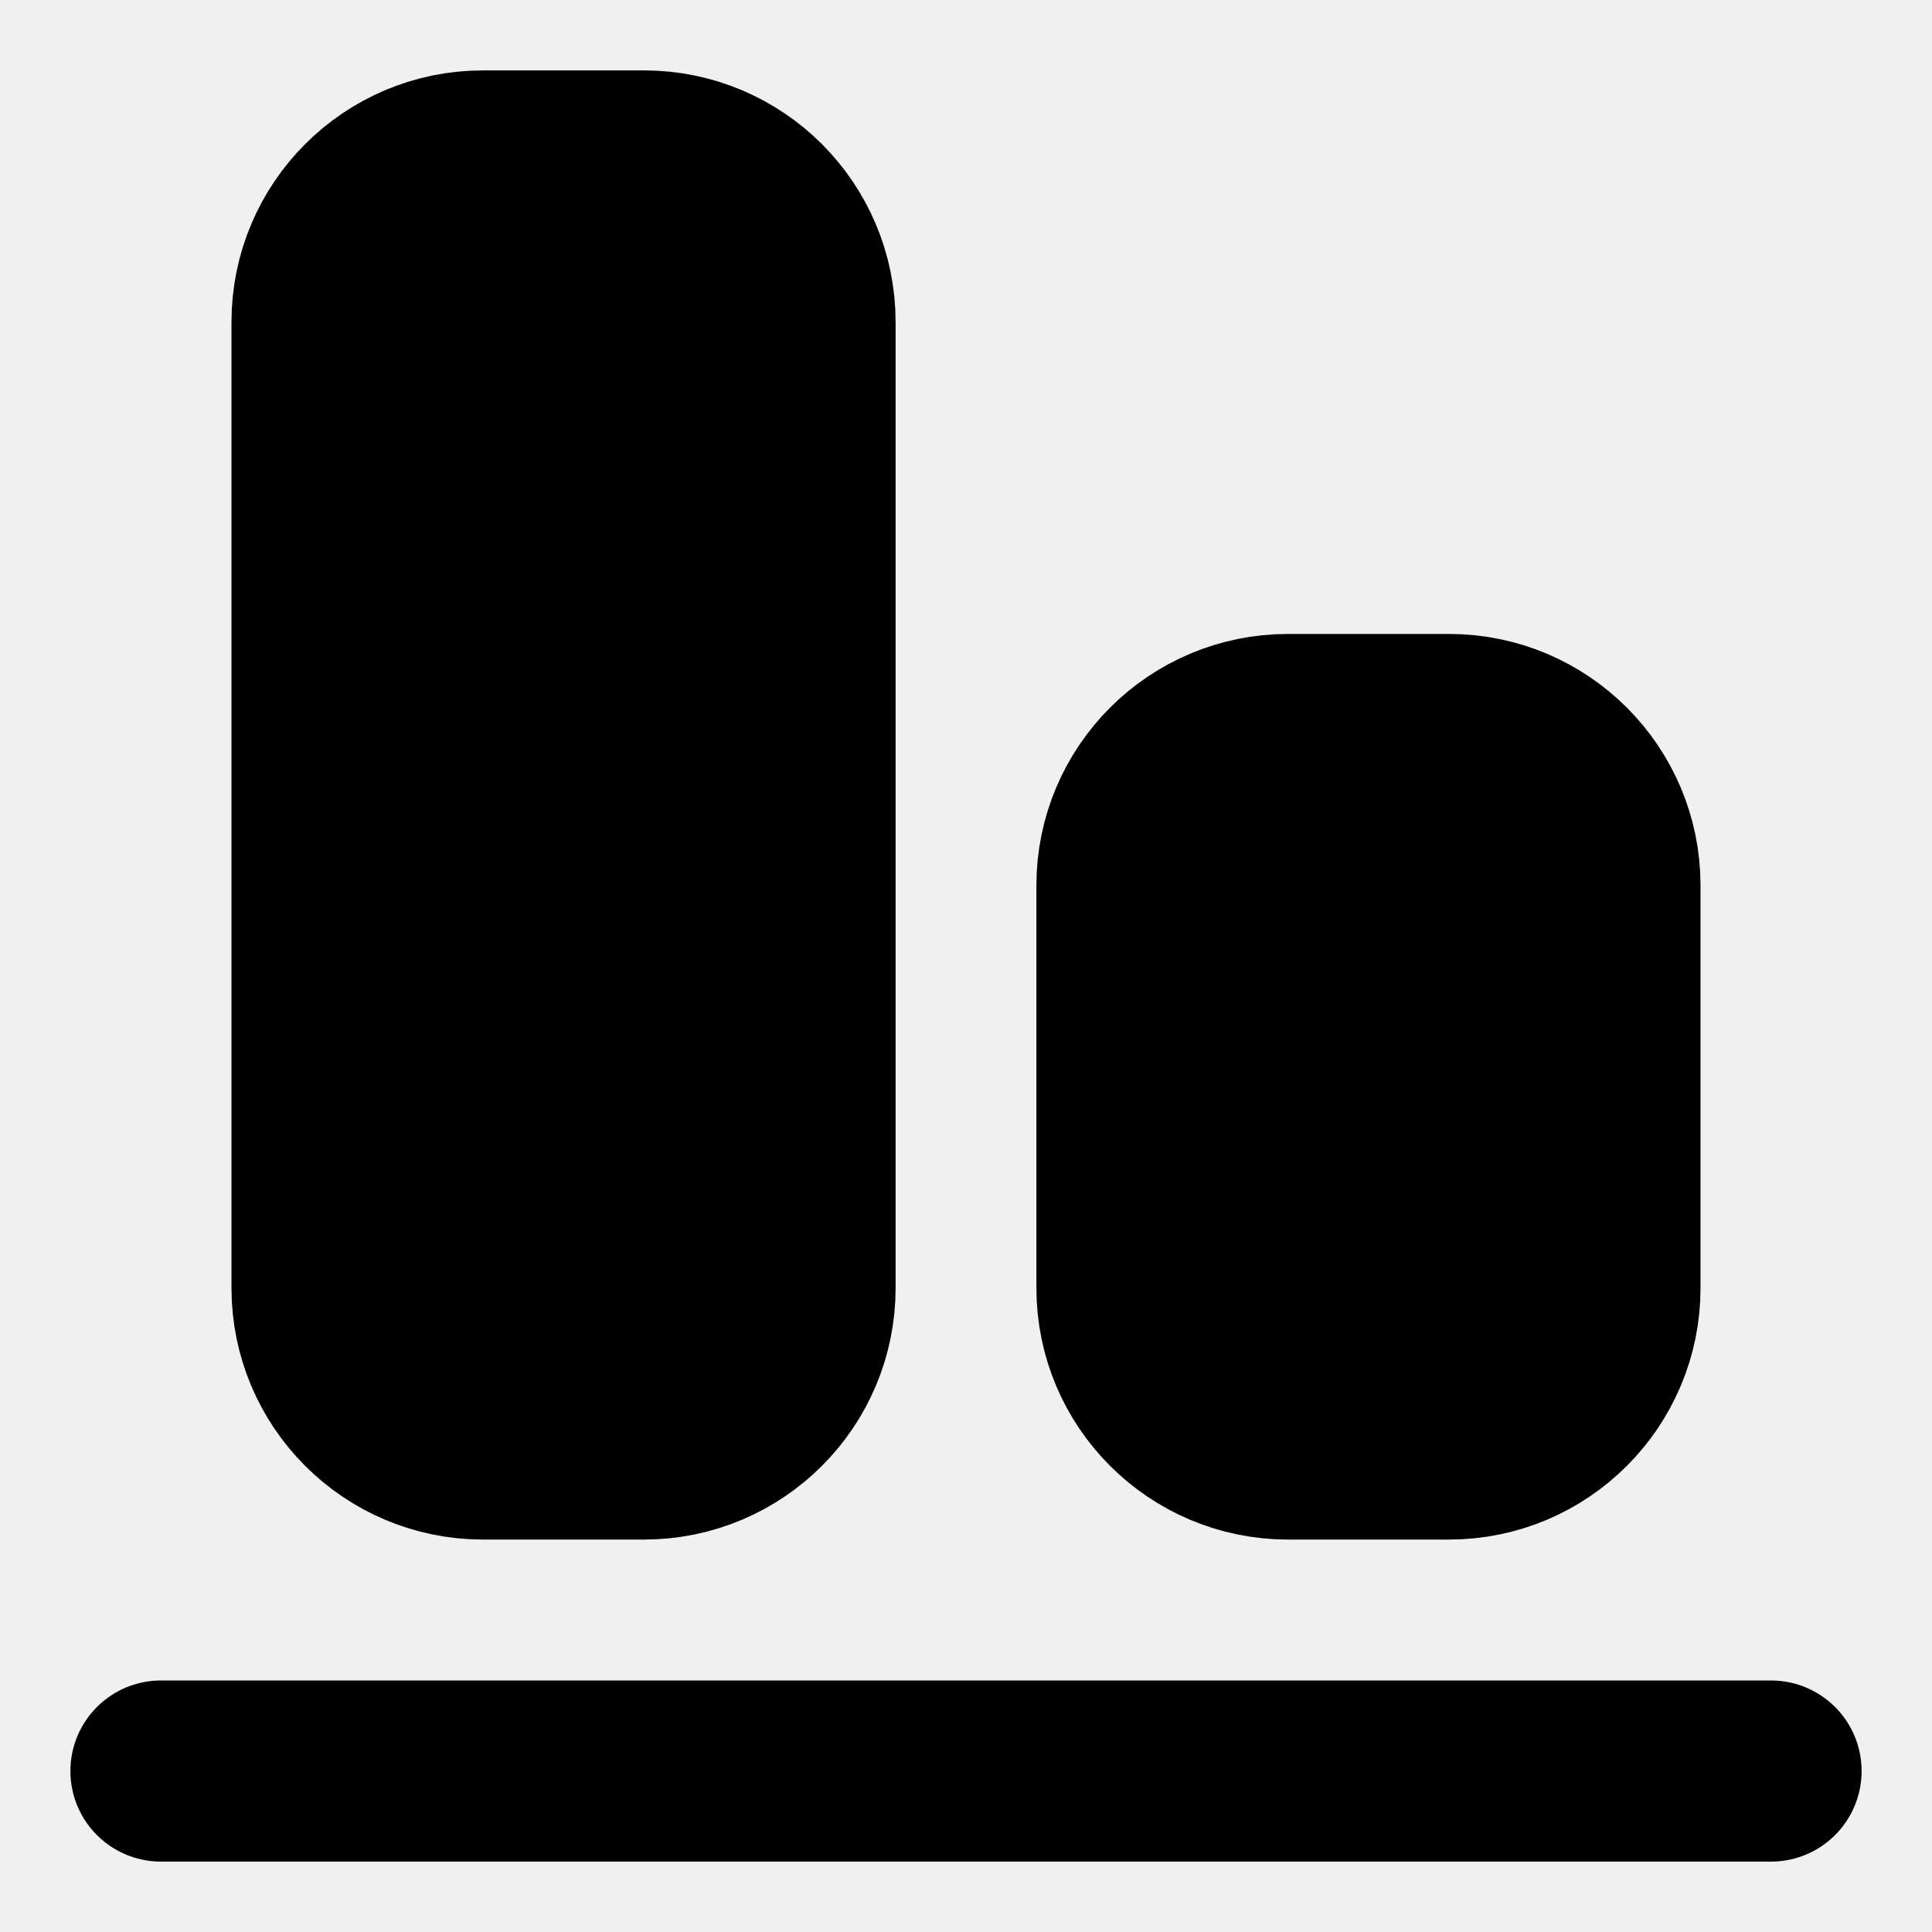
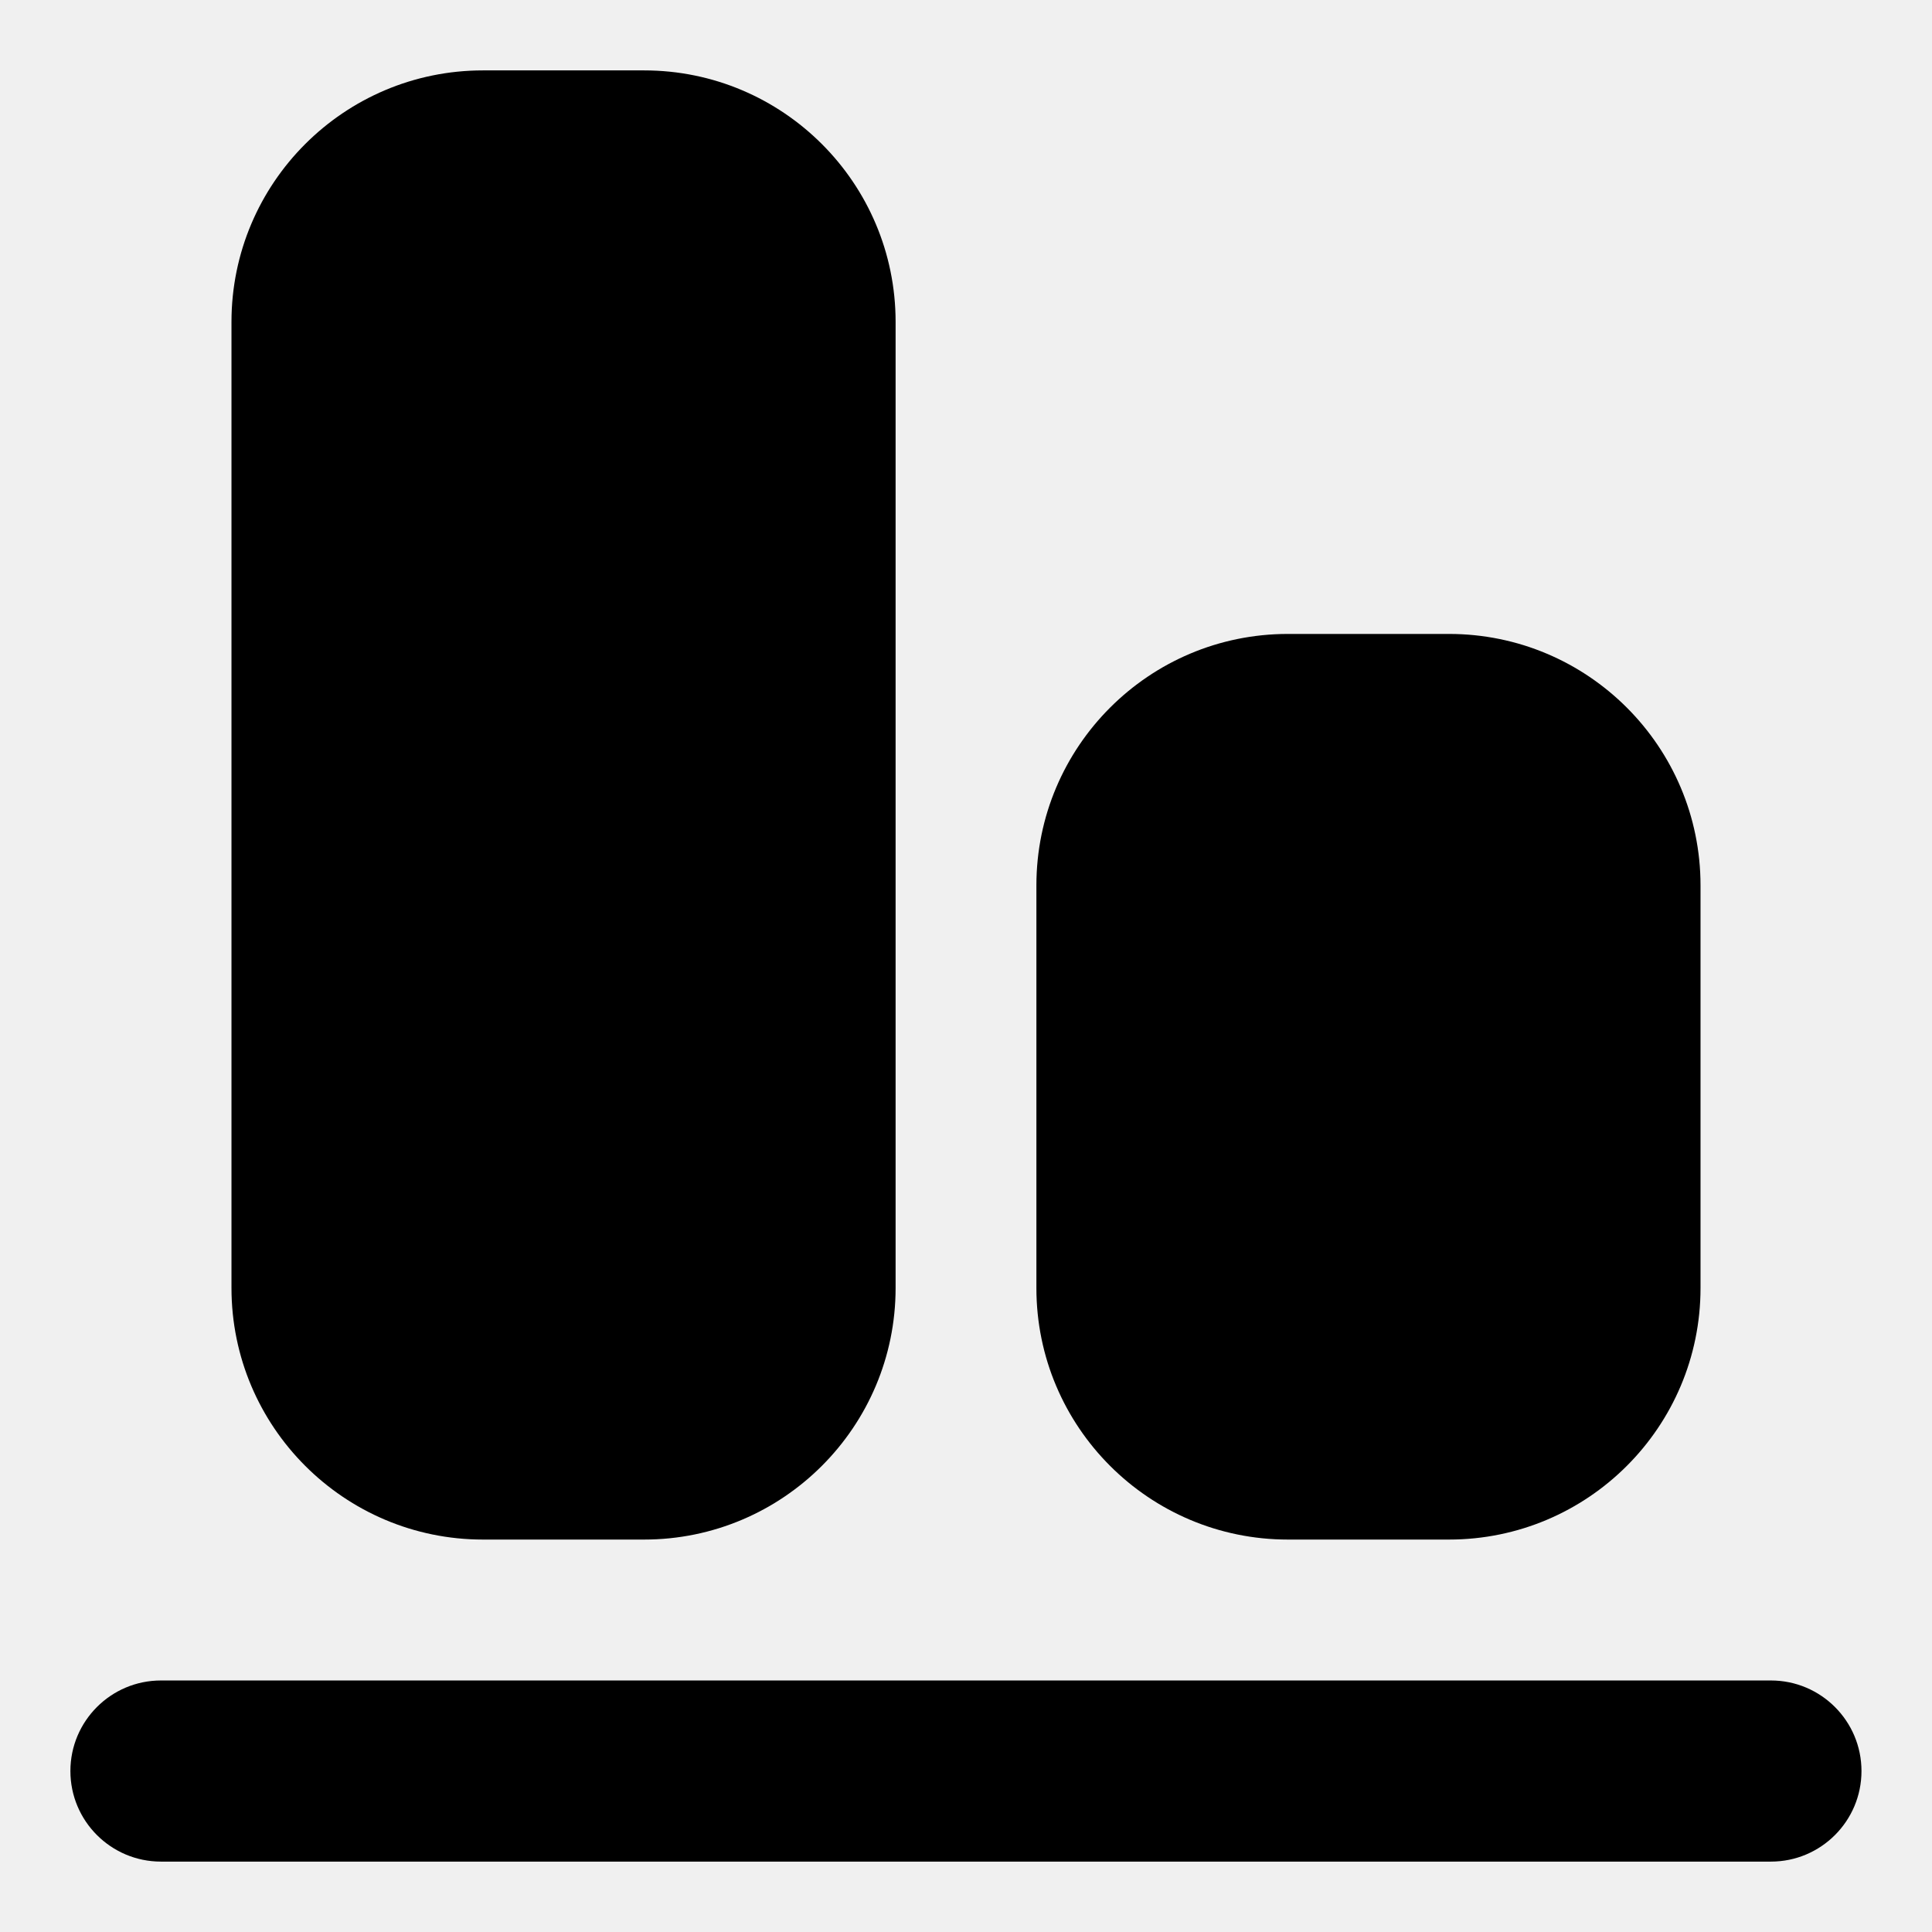
<svg xmlns="http://www.w3.org/2000/svg" width="16" height="16" viewBox="0 0 16 16" fill="none">
  <g clip-path="url(#clip0_70309_10744)">
-     <path d="M5.333 1.333H4C3.264 1.333 2.667 1.93 2.667 2.667V10.667C2.667 11.403 3.264 12 4 12H5.333C6.07 12 6.667 11.403 6.667 10.667V2.667C6.667 1.93 6.07 1.333 5.333 1.333Z" fill="black" stroke="black" stroke-width="1.5" stroke-linecap="round" stroke-linejoin="round" />
-     <path d="M12 6H10.667C9.93 6 9.333 6.597 9.333 7.333V10.667C9.333 11.403 9.93 12 10.667 12H12C12.736 12 13.333 11.403 13.333 10.667V7.333C13.333 6.597 12.736 6 12 6Z" fill="black" stroke="black" stroke-width="1.5" stroke-linecap="round" stroke-linejoin="round" />
-     <path d="M14.667 14.667H1.333" stroke="black" stroke-width="1.5" stroke-linecap="round" stroke-linejoin="round" />
+     <path d="M14.666 13.917C15.08 13.917 15.416 14.253 15.416 14.667C15.416 15.081 15.08 15.417 14.666 15.417H1.333C0.919 15.417 0.583 15.081 0.583 14.667C0.583 14.253 0.919 13.917 1.333 13.917H14.666Z" fill="black" />
+     <path d="M5.334 0.583C6.484 0.583 7.417 1.516 7.417 2.666V10.666C7.417 11.816 6.484 12.75 5.334 12.75H4C2.85 12.75 1.917 11.816 1.917 10.666V2.666C1.917 1.516 2.85 0.583 4 0.583H5.334Z" fill="black" />
+     <path d="M12 5.25C13.15 5.25 14.083 6.183 14.083 7.333V10.667C14.083 11.817 13.15 12.75 12 12.75H10.666C9.516 12.75 8.583 11.817 8.583 10.667V7.333C8.583 6.183 9.516 5.25 10.666 5.25H12Z" fill="black" />
  </g>
  <defs>
    <clipPath id="clip0_70309_10744">
      <rect width="16" height="16" fill="white" />
    </clipPath>
  </defs>
</svg>
